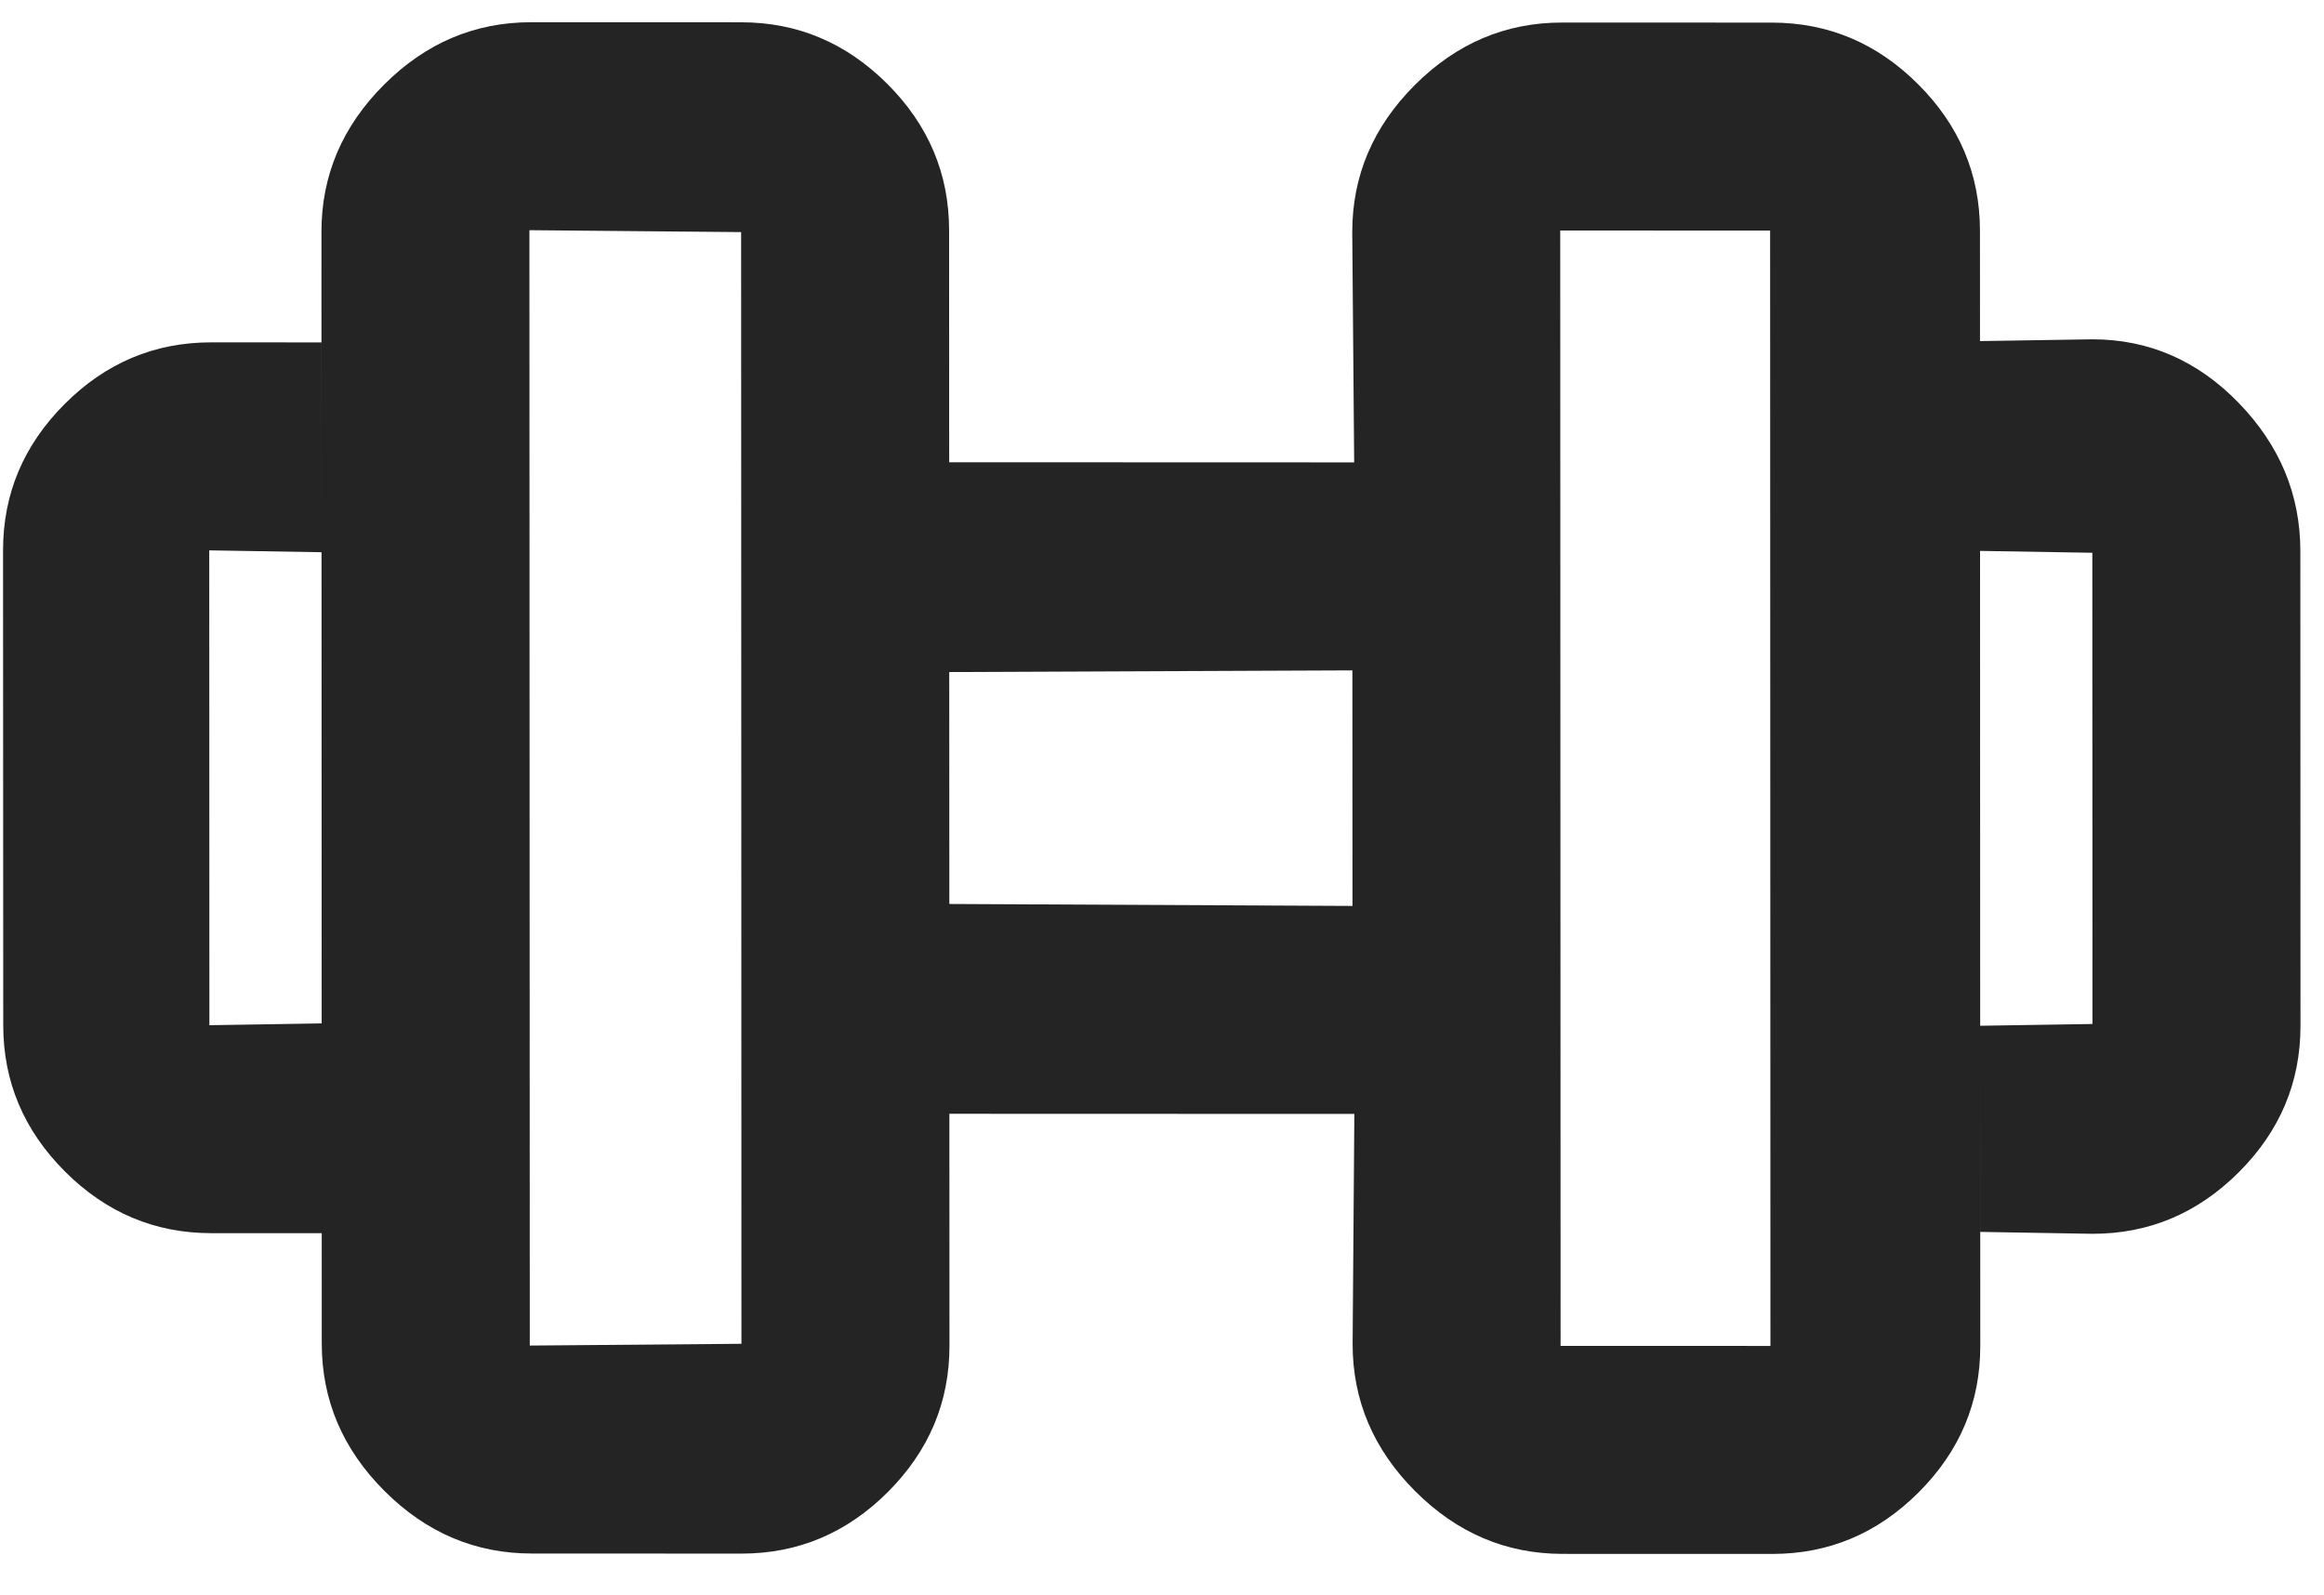
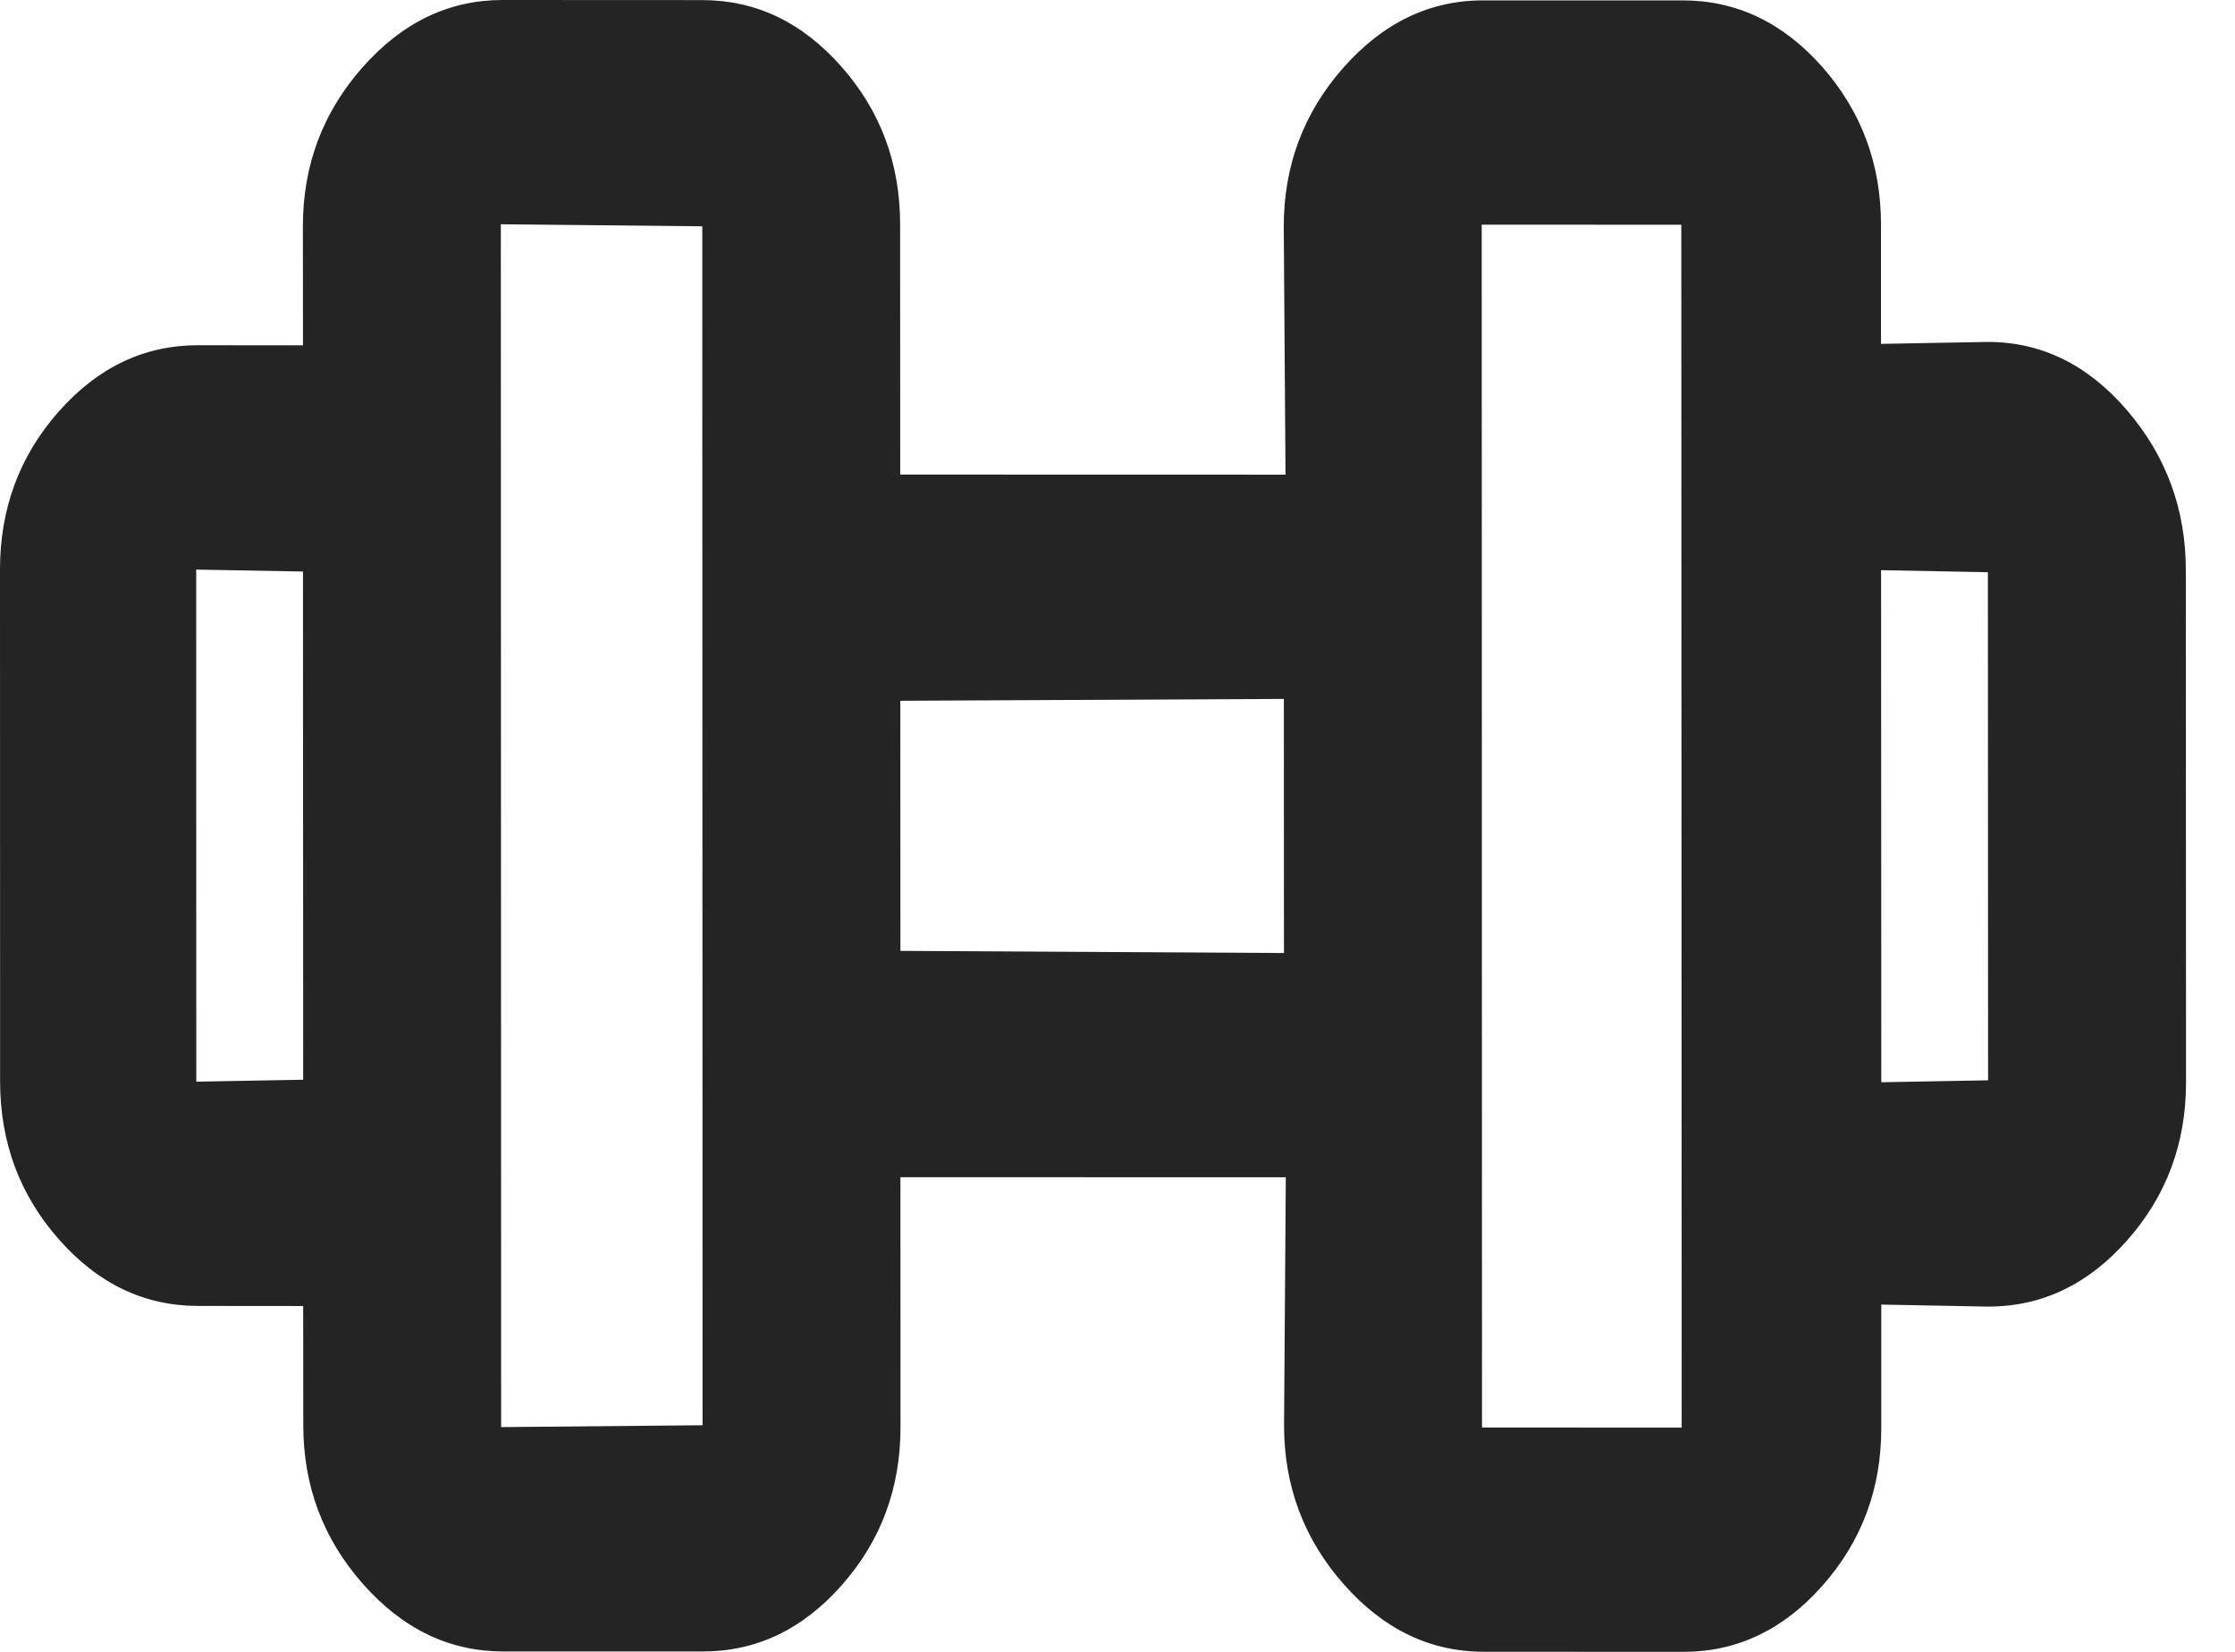
- <svg xmlns="http://www.w3.org/2000/svg" width="51" height="35" viewBox="0 0 51 35" fill="none">
-   <path d="M43.457 27.037L43.455 22.513L45.919 22.474L45.916 12.132L43.452 12.091L43.45 7.486L45.914 7.447C47.153 7.447 48.224 7.912 49.126 8.841C50.029 9.771 50.48 10.855 50.481 12.093L50.484 22.515C50.484 23.754 50.034 24.825 49.132 25.726C48.23 26.628 47.16 27.079 45.921 27.079L43.457 27.037ZM4.637 27.065C3.398 27.065 2.328 26.614 1.425 25.711C0.523 24.809 0.071 23.738 0.071 22.499L0.067 12.077C0.067 10.838 0.518 9.768 1.42 8.866C2.322 7.964 3.392 7.514 4.631 7.514L7.054 7.515L7.056 12.12L4.592 12.079L4.595 22.501L7.059 22.461L7.061 27.066L4.637 27.065ZM34.247 29.539L38.852 29.54L38.845 5.061L34.239 5.059L34.247 29.539ZM11.626 29.532L16.271 29.493L16.264 5.094L11.618 5.052L11.626 29.532ZM20.833 19.84L29.68 19.883L29.678 14.713L20.831 14.75L20.833 19.84ZM11.668 34.096C10.429 34.096 9.352 33.638 8.436 32.722C7.52 31.806 7.062 30.729 7.061 29.49L7.054 5.091C7.053 3.852 7.511 2.775 8.426 1.86C9.341 0.945 10.418 0.487 11.657 0.488L16.262 0.489C17.501 0.489 18.572 0.941 19.474 1.843C20.377 2.746 20.828 3.816 20.828 5.055L20.83 10.145L29.717 10.148L29.675 5.098C29.674 3.86 30.132 2.783 31.047 1.867C31.963 0.952 33.04 0.494 34.278 0.495L38.883 0.496C40.122 0.497 41.193 0.948 42.095 1.851C42.998 2.753 43.449 3.824 43.45 5.062L43.457 29.542C43.458 30.781 43.007 31.851 42.105 32.753C41.203 33.655 40.133 34.105 38.894 34.105L34.289 34.104C33.05 34.103 31.973 33.645 31.057 32.729C30.141 31.813 29.683 30.736 29.683 29.497L29.721 24.448L20.834 24.445L20.836 29.535C20.837 30.773 20.386 31.844 19.484 32.746C18.582 33.648 17.512 34.098 16.273 34.098L11.668 34.096Z" fill="#242424" />
+ <svg xmlns="http://www.w3.org/2000/svg" width="23" height="17" viewBox="0 0 23 17" fill="none">
+   <path fill-rule="evenodd" clip-rule="evenodd" d="M20.459 11.118L19.36 11.138L19.358 5.868L20.457 5.889L20.459 11.118ZM20.457 3.519L19.357 3.539L19.357 2.313C19.357 1.687 19.155 1.146 18.753 0.689C18.35 0.233 17.872 0.005 17.32 0.004L15.265 0.004C14.712 0.003 14.232 0.235 13.823 0.698C13.415 1.161 13.211 1.705 13.211 2.332L13.229 4.885L9.264 4.884L9.263 2.31C9.263 1.683 9.062 1.142 8.659 0.686C8.256 0.229 7.779 0.001 7.226 0.001L5.171 1.29637e-07C4.619 -0 4.138 0.231 3.73 0.694C3.321 1.157 3.117 1.702 3.117 2.328L3.118 3.554L2.036 3.553C1.483 3.553 1.006 3.781 0.603 4.237C0.201 4.693 -0 5.234 1.16134e-07 5.861L0.001 11.131C0.002 11.758 0.203 12.299 0.606 12.755C1.008 13.212 1.486 13.44 2.039 13.44L3.12 13.441L3.121 14.666C3.121 15.293 3.325 15.837 3.734 16.3C4.143 16.764 4.623 16.995 5.176 16.996L7.231 16.996C7.784 16.997 8.261 16.769 8.664 16.312C9.066 15.857 9.267 15.315 9.267 14.689L9.266 12.115L13.232 12.116L13.214 14.67C13.214 15.296 13.419 15.841 13.828 16.304C14.236 16.767 14.717 16.999 15.27 16.999L17.324 17C17.877 17 18.355 16.772 18.757 16.316C19.16 15.86 19.361 15.319 19.36 14.692L19.36 13.426L20.46 13.447C21.012 13.447 21.49 13.219 21.892 12.763C22.295 12.307 22.496 11.766 22.496 11.139L22.494 5.869C22.494 5.242 22.293 4.694 21.89 4.224C21.487 3.754 21.009 3.519 20.457 3.519ZM2.019 5.862L3.118 5.882L3.12 11.112L2.02 11.132L2.019 5.862ZM17.306 14.692L15.251 14.691L15.248 2.312L17.302 2.313L17.306 14.692ZM7.23 14.668L5.157 14.687L5.154 2.308L7.227 2.329L7.23 14.668ZM13.213 9.808L9.266 9.786L9.265 7.212L13.212 7.193L13.213 9.808Z" fill="#242424" />
</svg>
